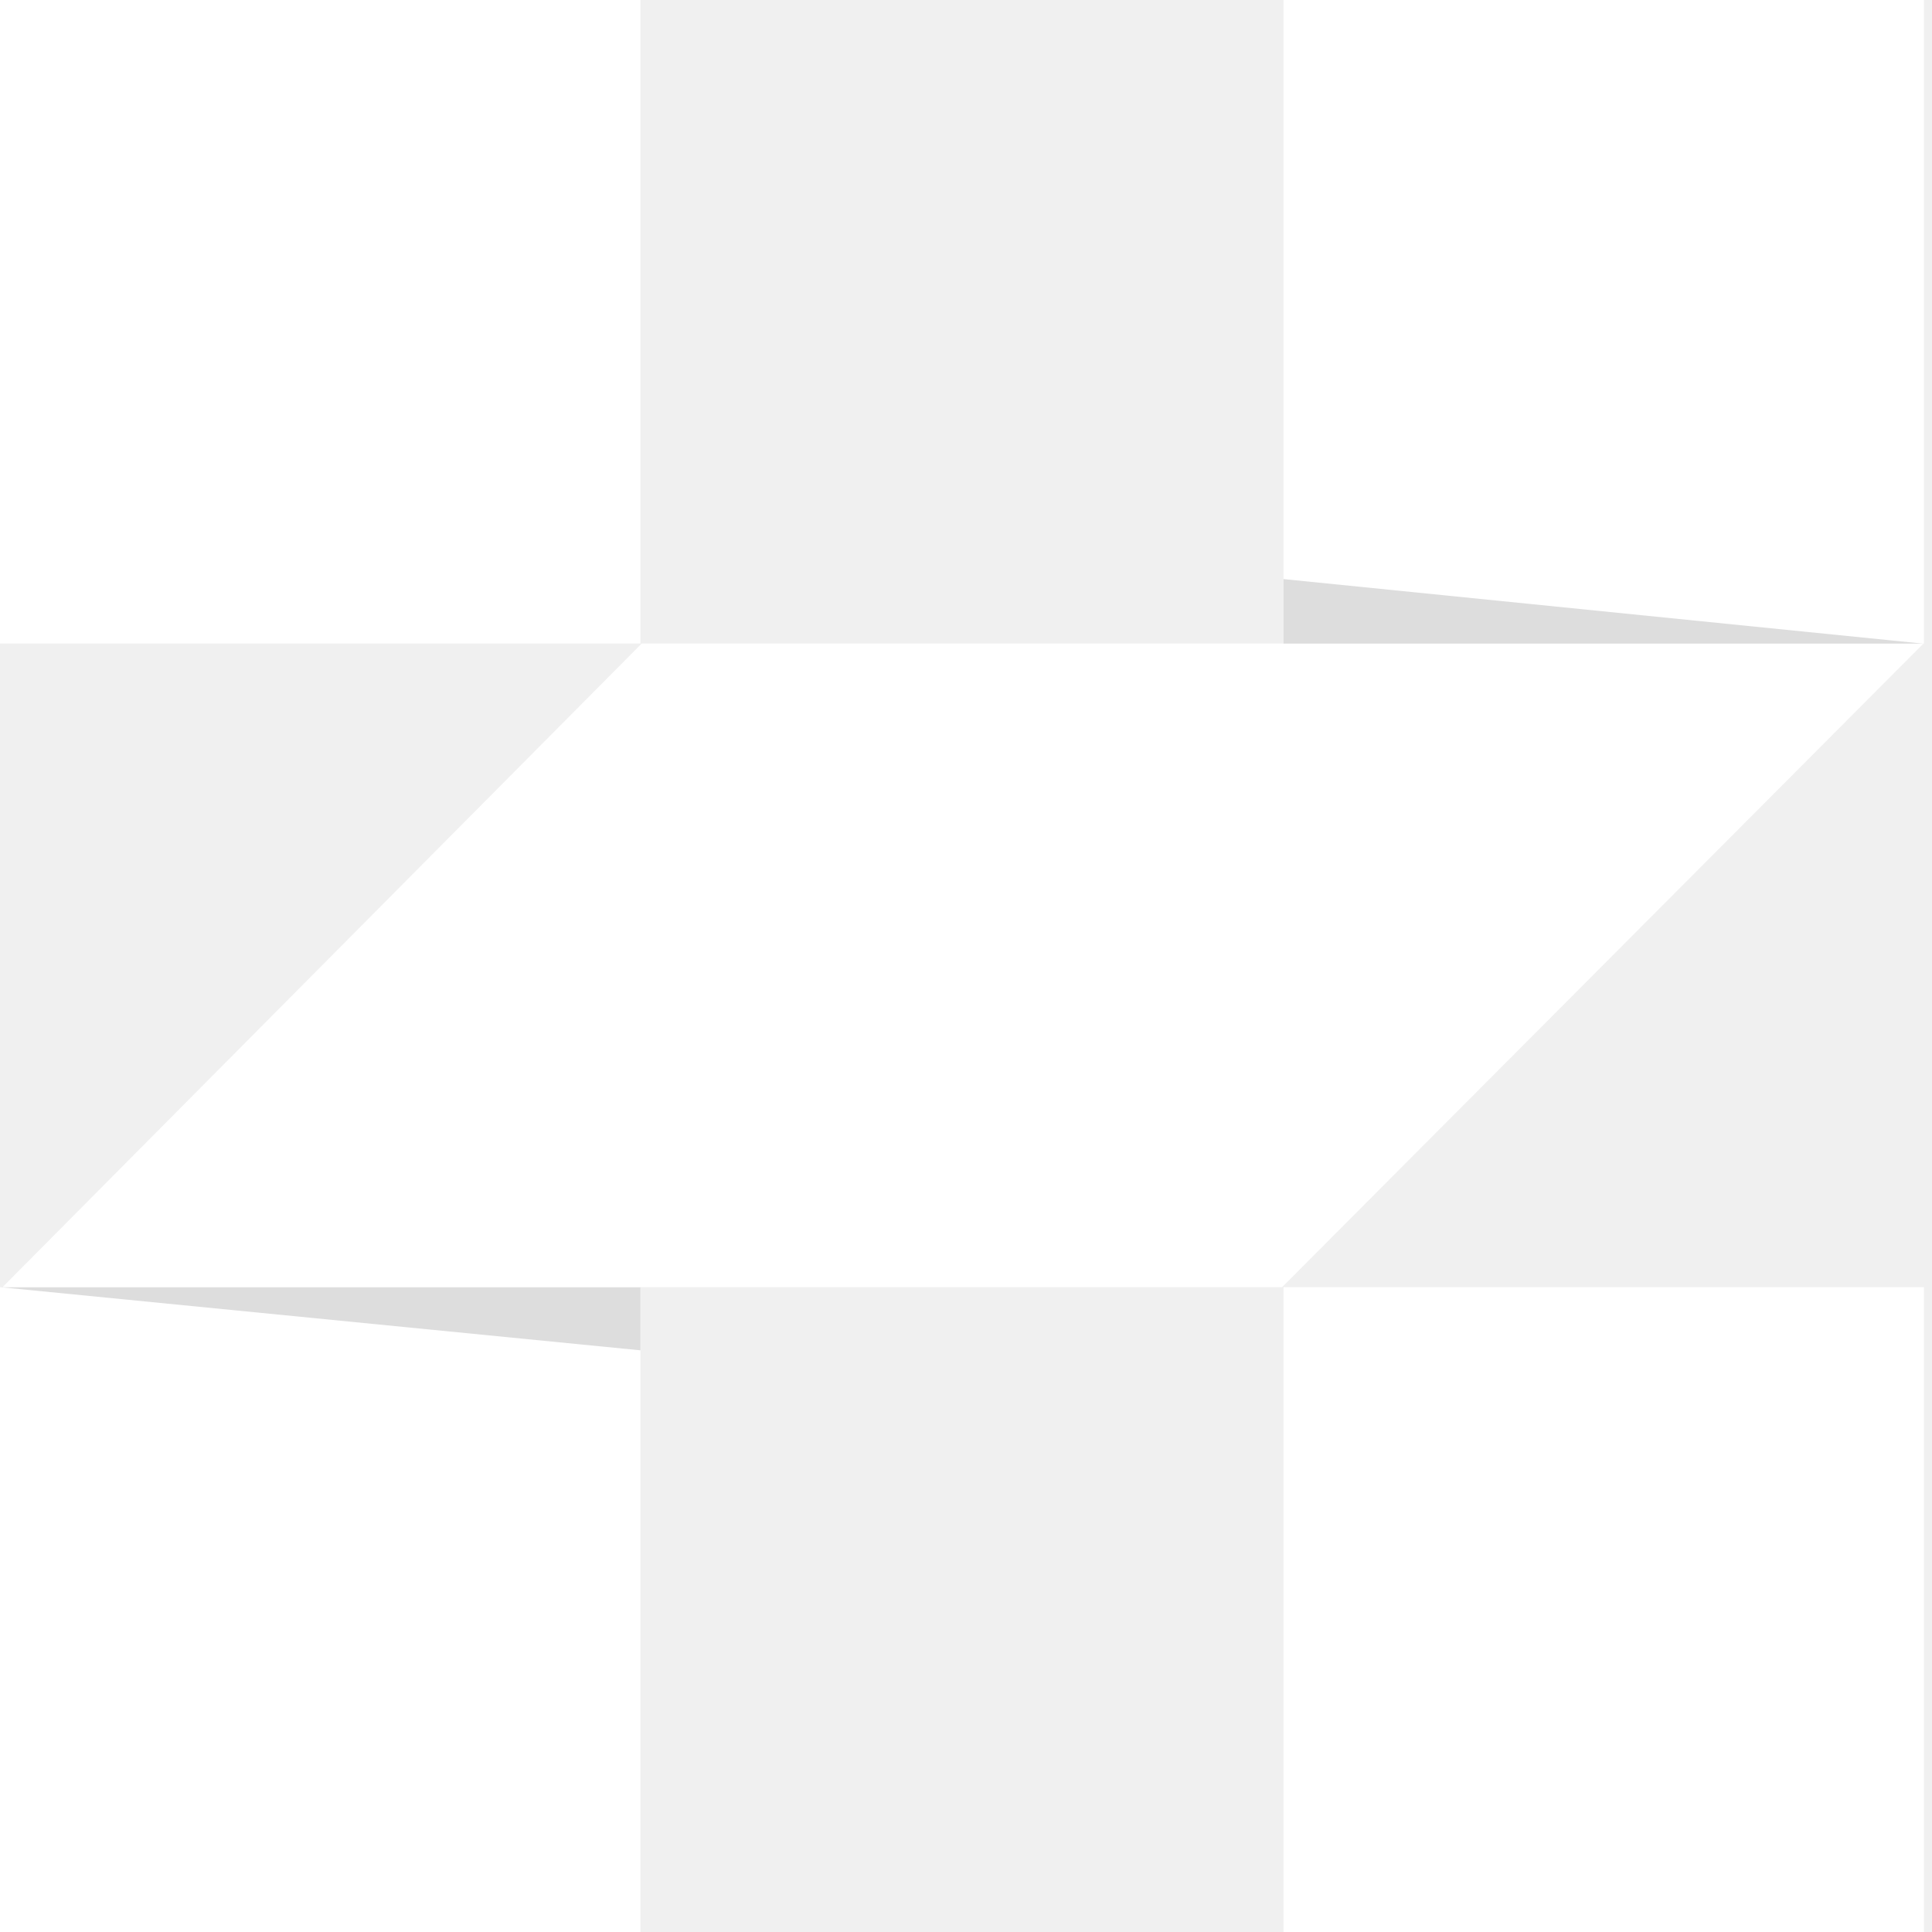
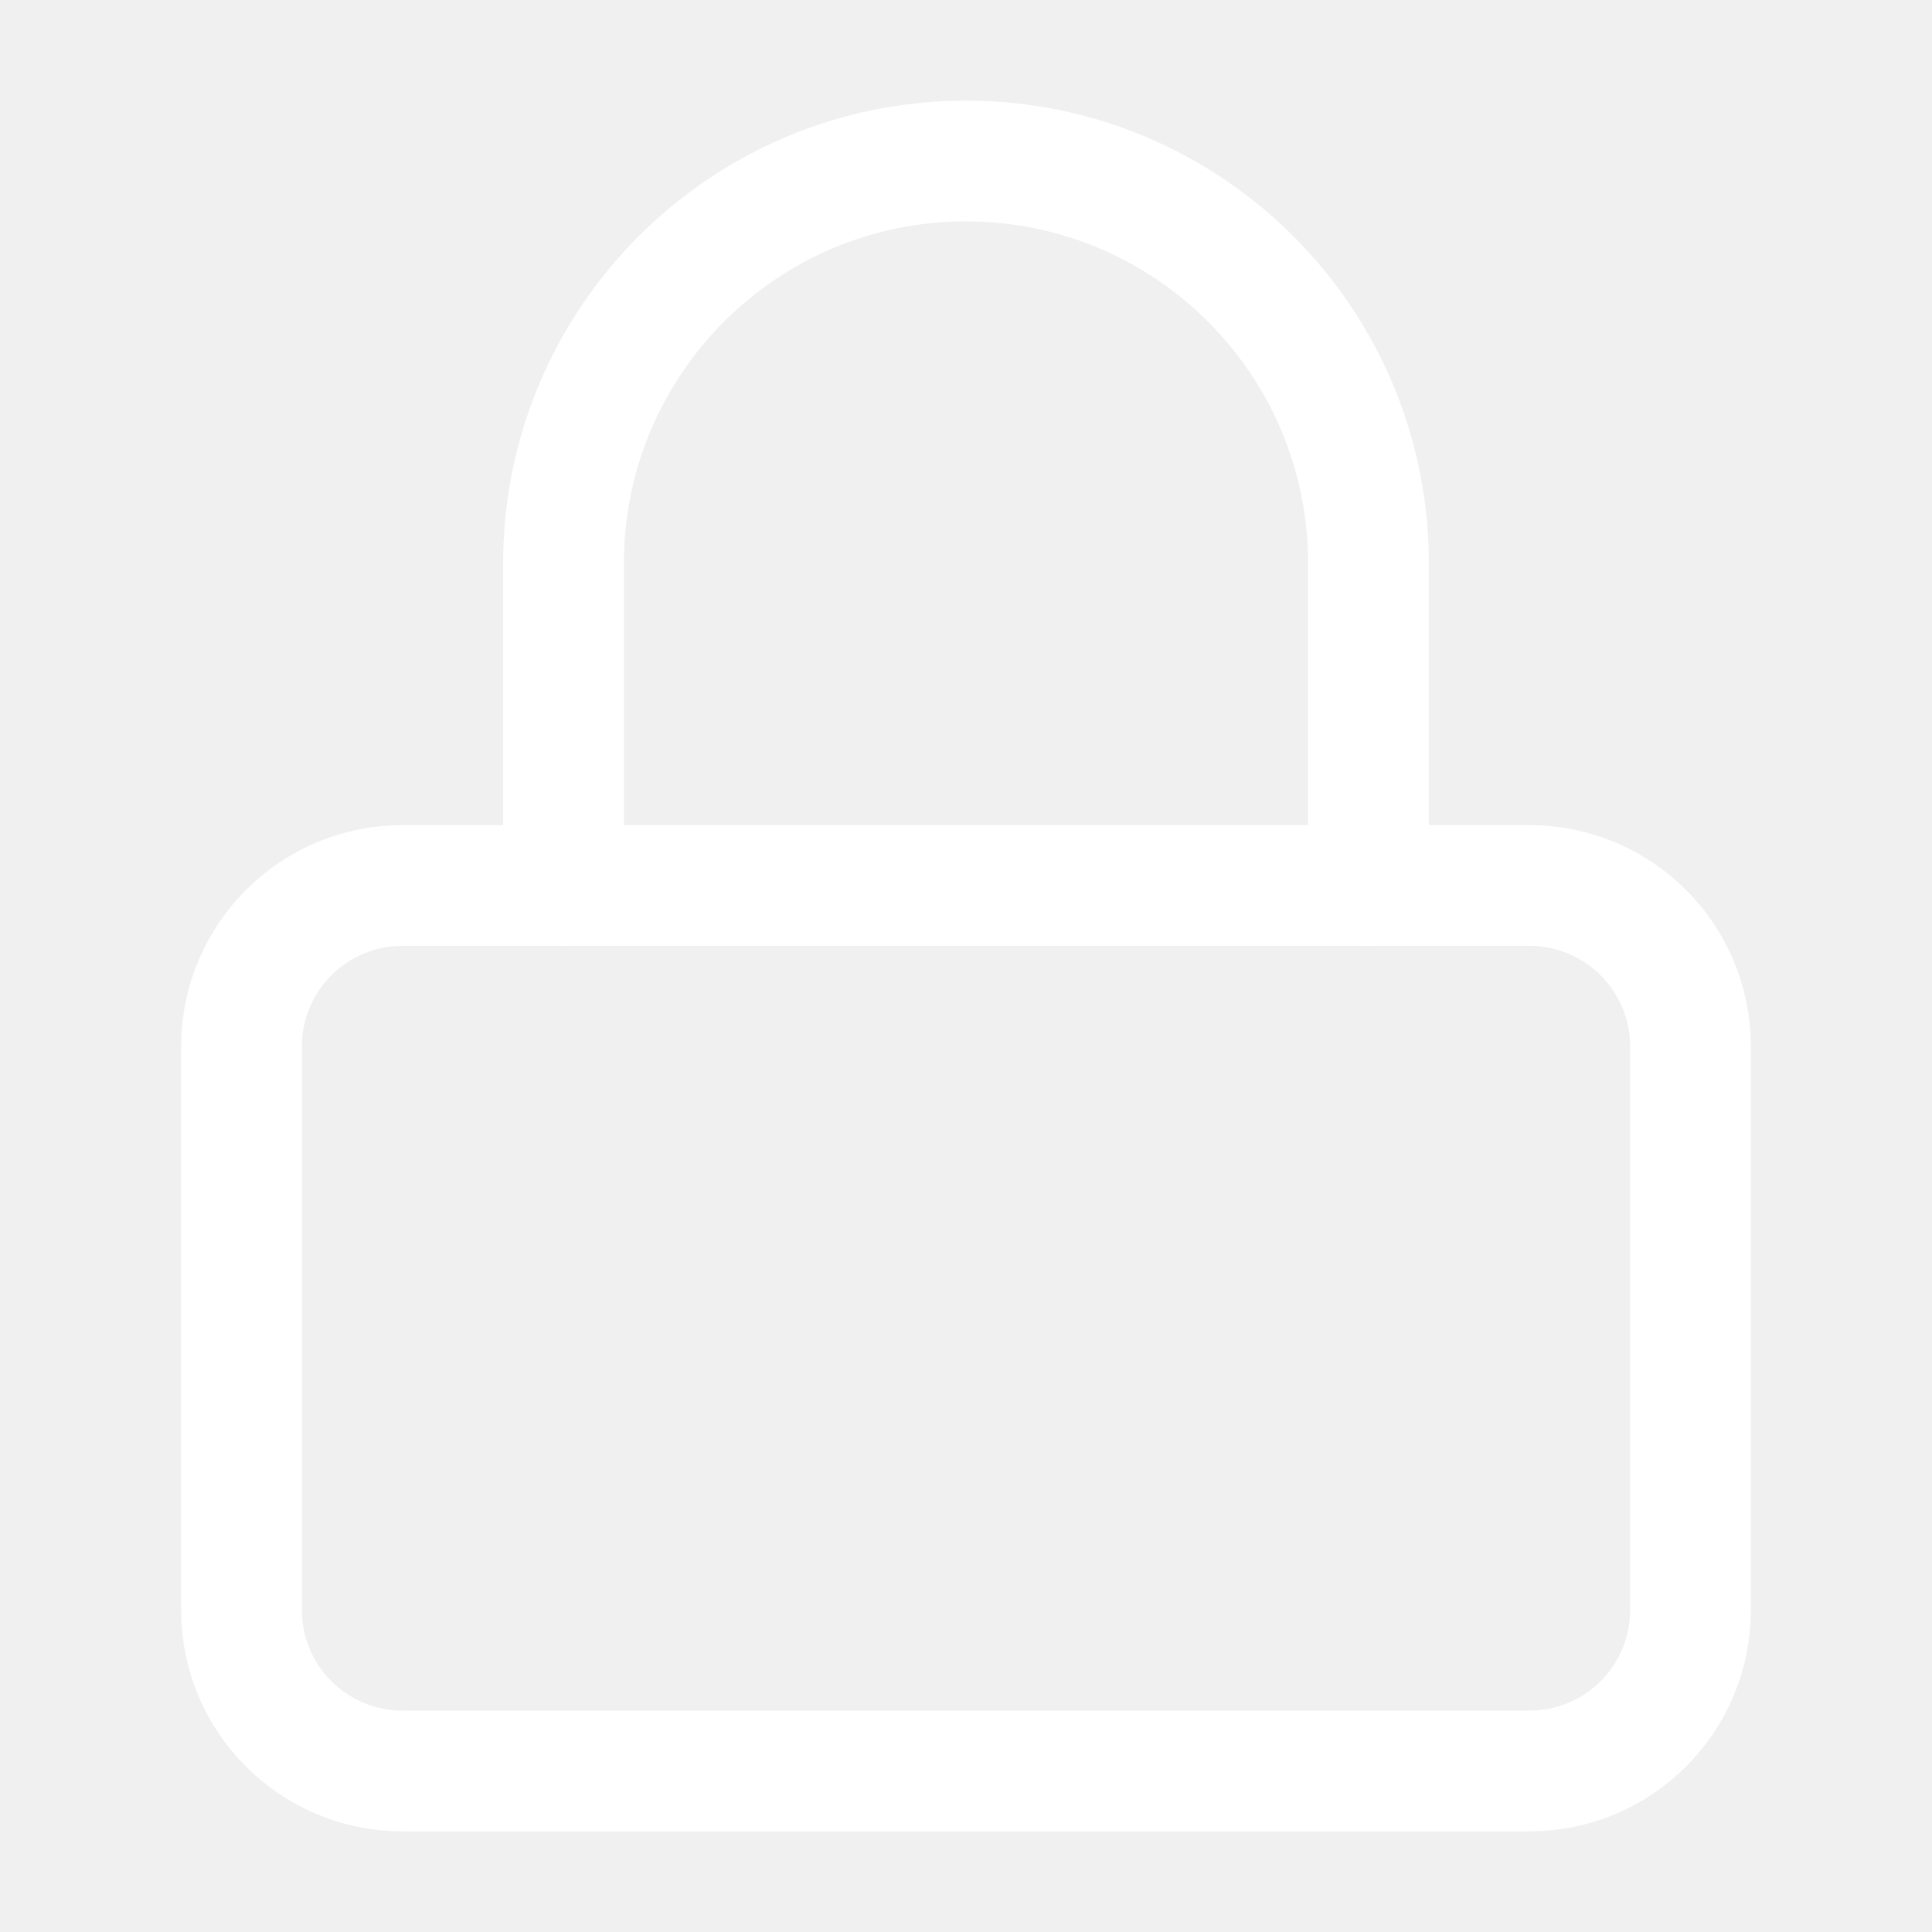
- <svg xmlns="http://www.w3.org/2000/svg" viewBox="0 0 67 67">
-   <path d="M22.21 67V44.637H0V67H22.21Z" fill="#ffffff" />
-   <path d="M0 44.637L22.21 46.828V44.637H0Z" fill="#DDDDDD" />
-   <path d="M66.704 22.318H22.253L0.088 44.637H44.463L66.704 22.318Z" fill="#ffffff" />
-   <path d="M22.21 0H0V22.318H22.21V0Z" fill="#ffffff" />
-   <path d="M66.72 0H44.51V22.318H66.72V0Z" fill="#ffffff" />
-   <path d="M66.675 22.319L44.51 20.082V22.319H66.675Z" fill="#DDDDDD" />
-   <path d="M66.72 67V44.637H44.51V67H66.72Z" fill="#ffffff" />
+ <svg xmlns="http://www.w3.org/2000/svg" viewBox="0 0 24 24" fill="none" stroke="#ffffff" stroke-width="1.5" stroke-linecap="round" stroke-linejoin="round">
+   <rect x="3" y="11" width="18" height="11" rx="2" ry="2" />
+   <path d="M7 11V7a5 5 0 0110 0v4" />
</svg>
